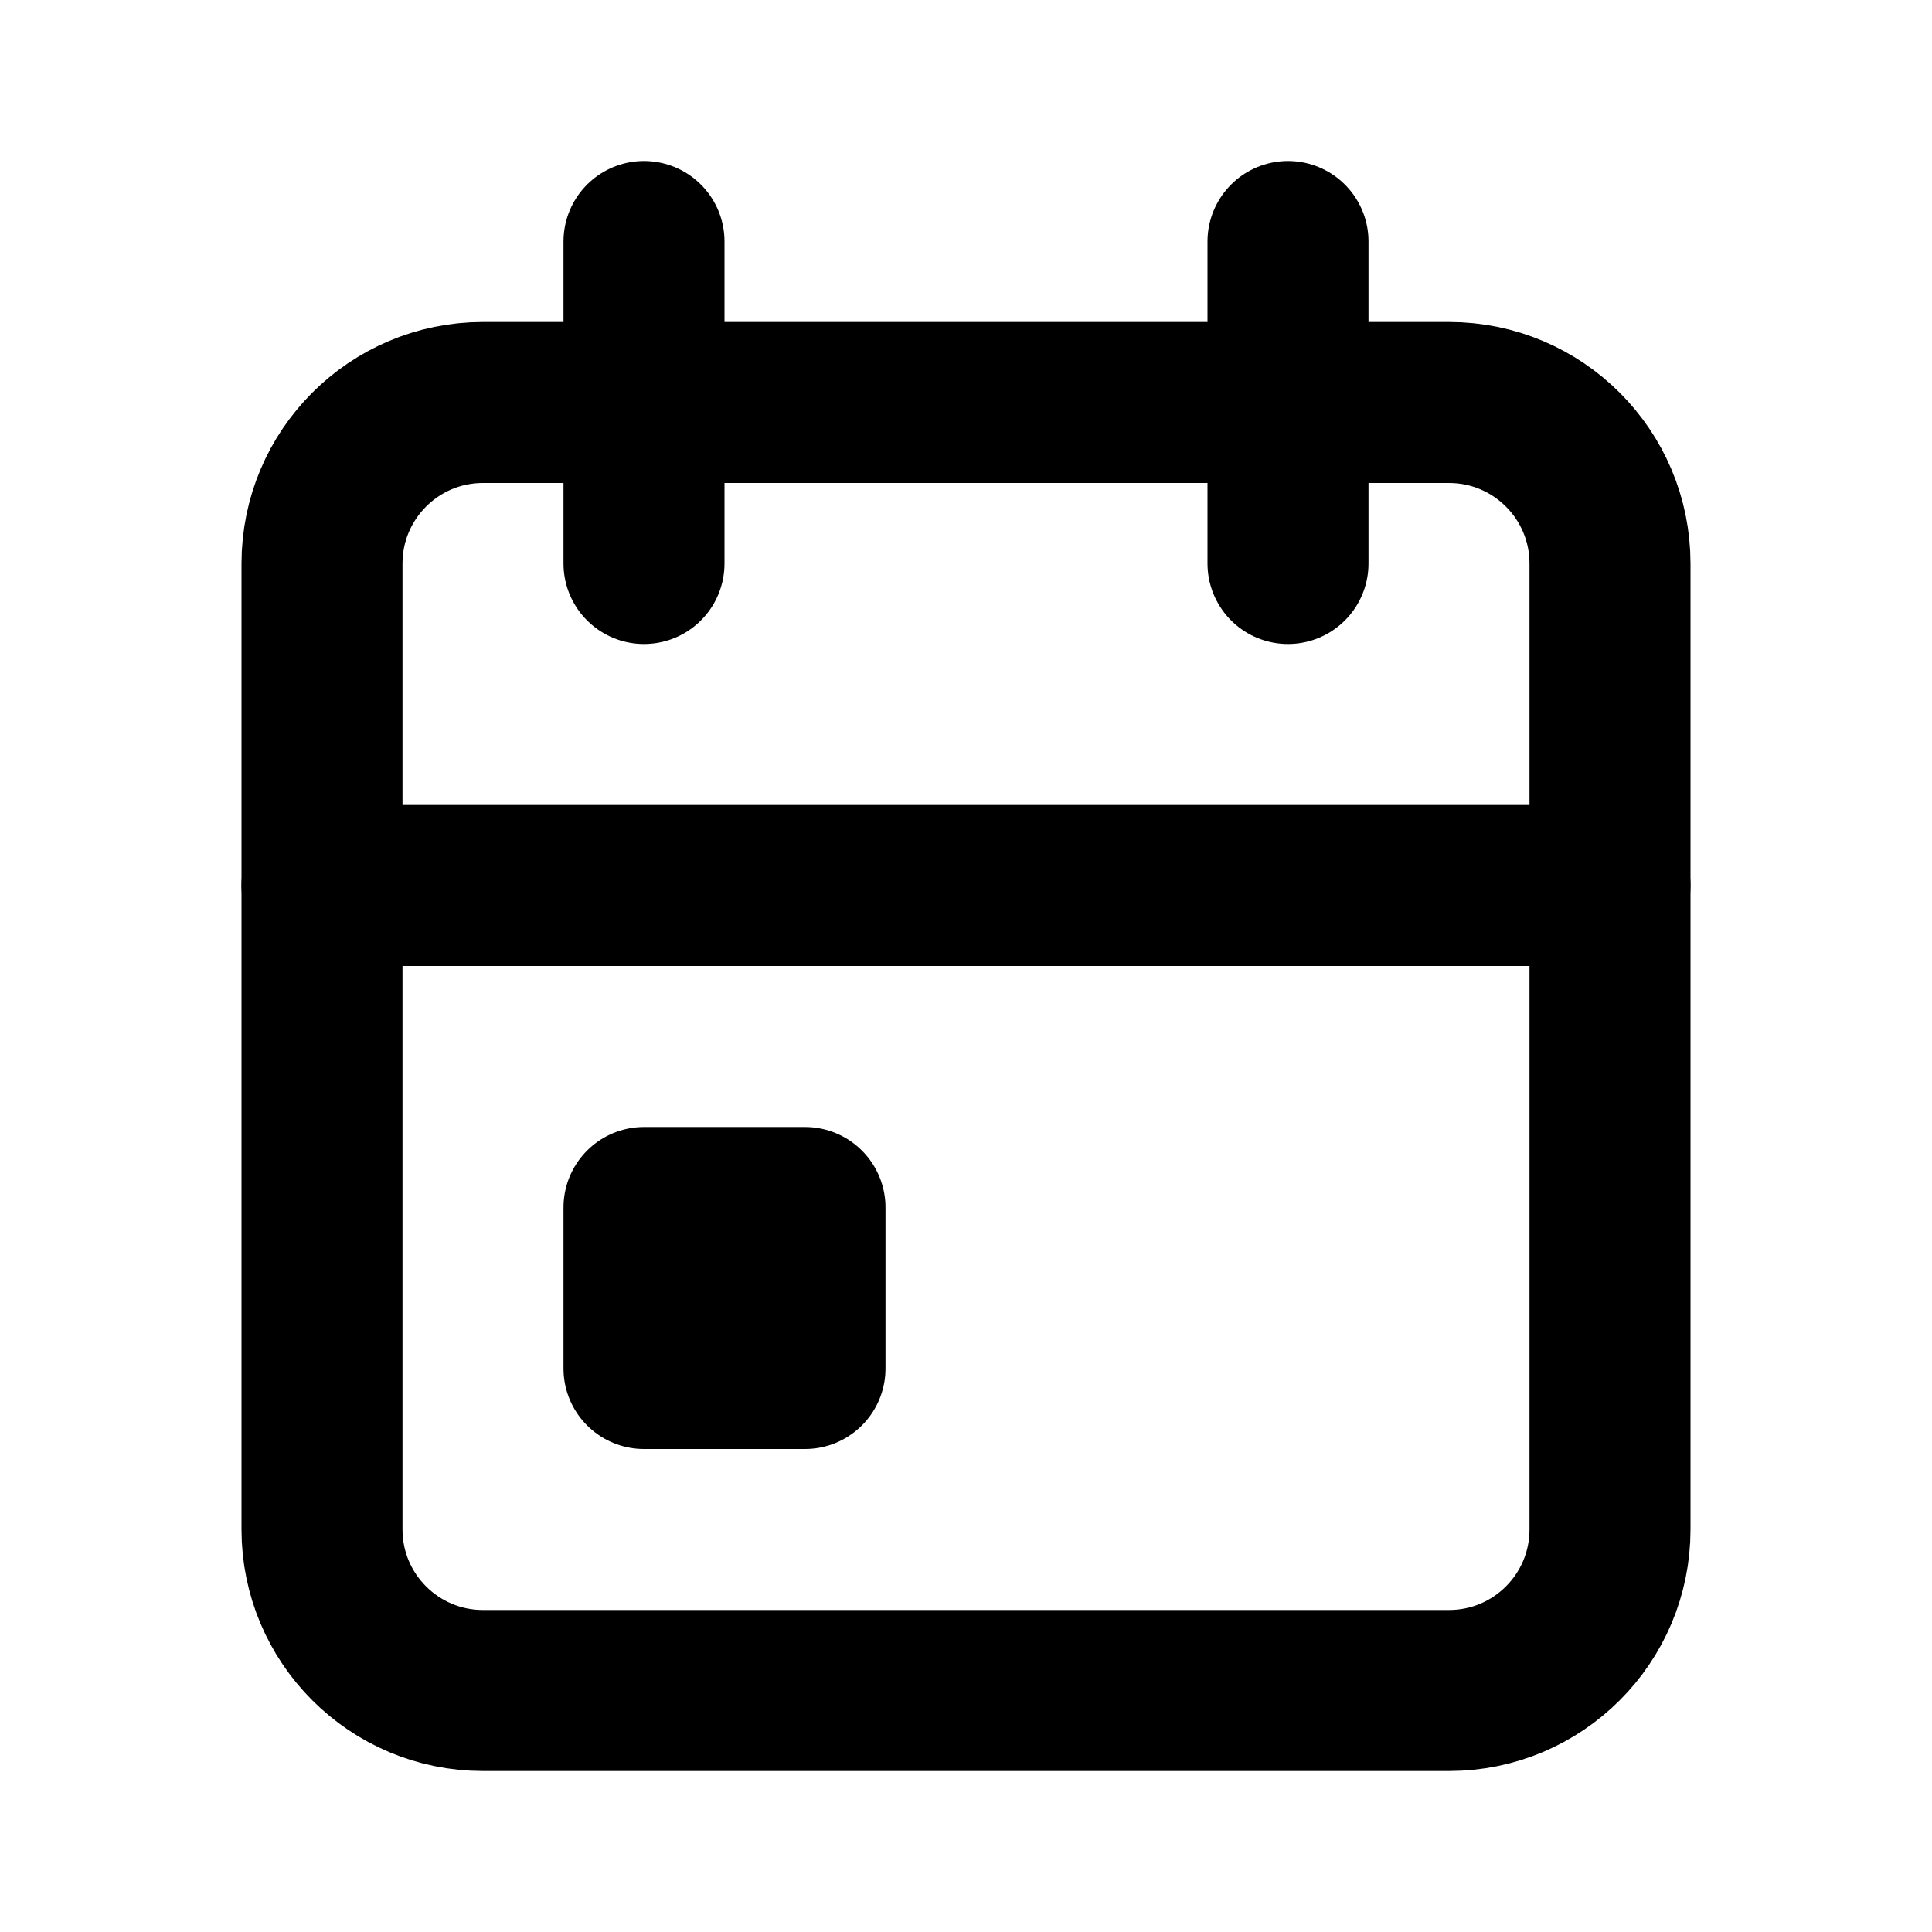
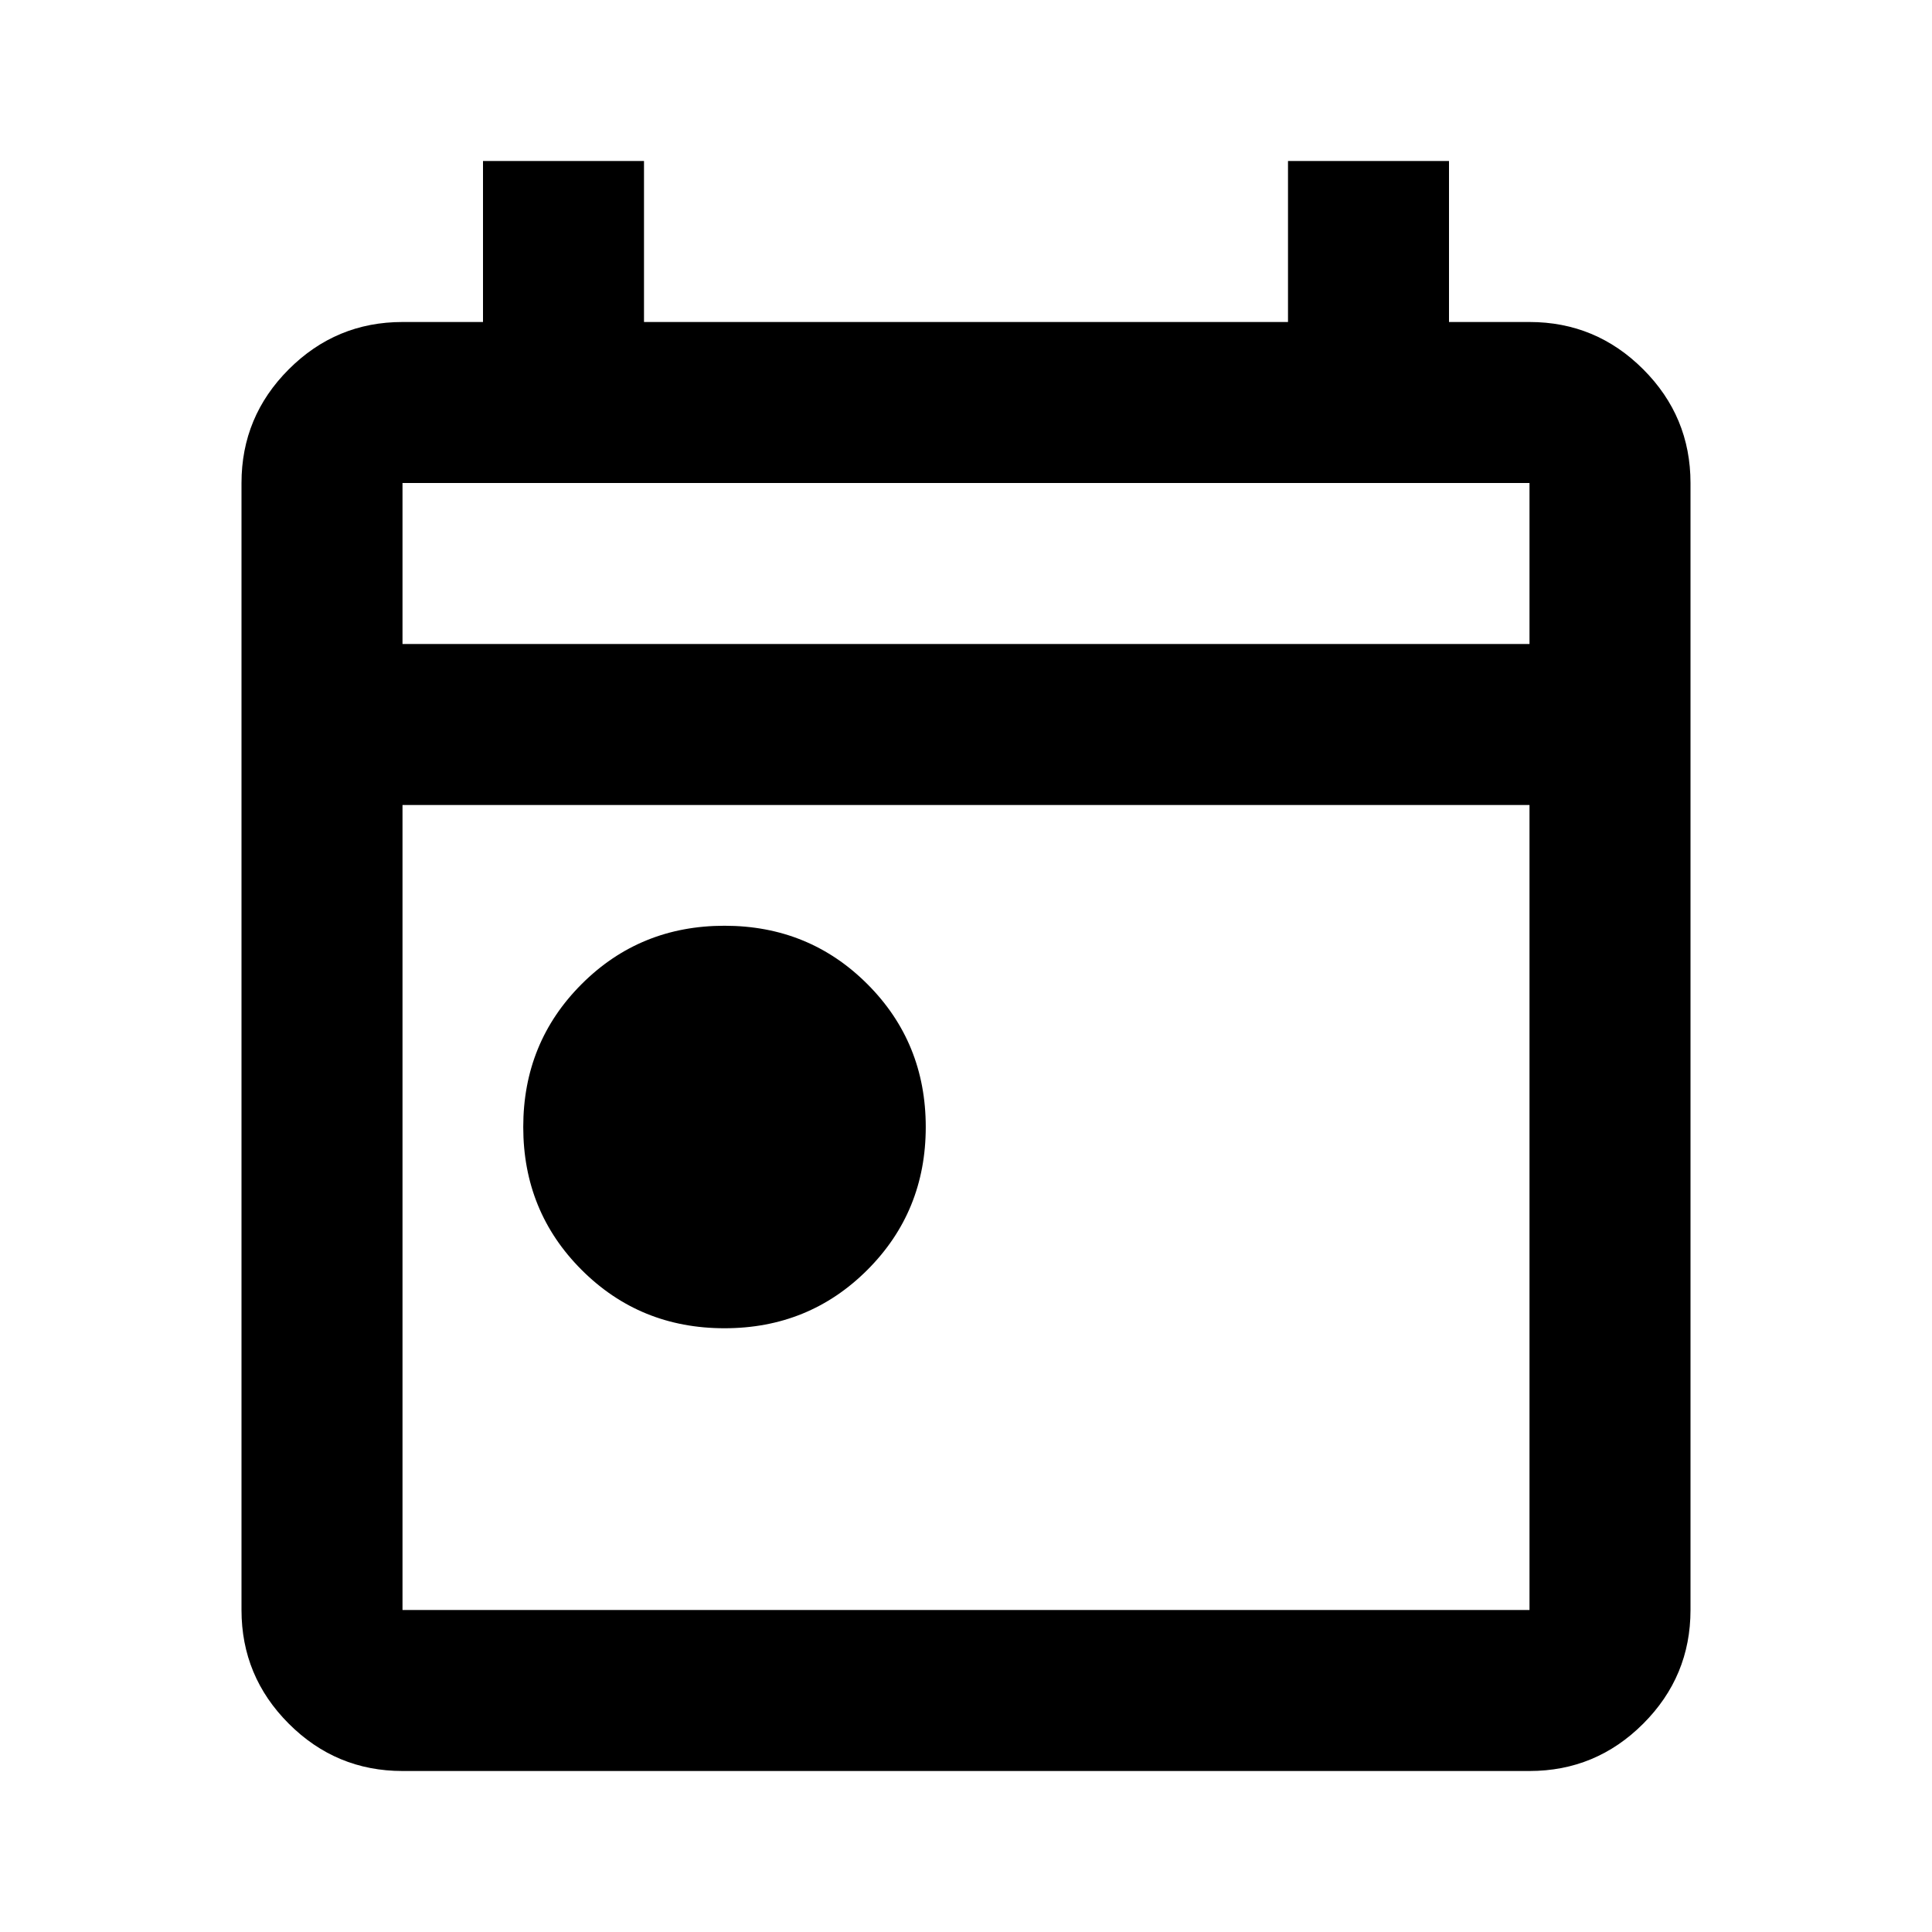
- <svg xmlns="http://www.w3.org/2000/svg" width="24" height="24" viewBox="0 0 24 24" fill="none" stroke="currentColor" stroke-width="2" stroke-linecap="round" stroke-linejoin="round" class="icon icon-tabler icons-tabler-outline icon-tabler-calendar-event">
-   <path stroke="none" d="M0 0h24v24H0z" fill="none" />
-   <path d="M4 7a2 2 0 0 1 2 -2h12a2 2 0 0 1 2 2v12a2 2 0 0 1 -2 2h-12a2 2 0 0 1 -2 -2l0 -12" />
-   <path d="M16 3l0 4" />
-   <path d="M8 3l0 4" />
-   <path d="M4 11l16 0" />
-   <path d="M8 15h2v2h-2l0 -2" />
+ <svg xmlns="http://www.w3.org/2000/svg" height="24px" viewBox="0 -960 960 960" width="24px" fill="currentColor">
+   <path d="M289-329q-29-29-29-71t29-71q29-29 71-29t71 29q29 29 29 71t-29 71q-29 29-71 29t-71-29ZM200-80q-33 0-56.5-23.5T120-160v-560q0-33 23.5-56.5T200-800h40v-80h80v80h320v-80h80v80h40q33 0 56.5 23.5T840-720v560q0 33-23.5 56.5T760-80H200Zm0-80h560v-400H200v400Zm0-480h560v-80H200v80Zm0 0v-80 80Z" />
</svg>
